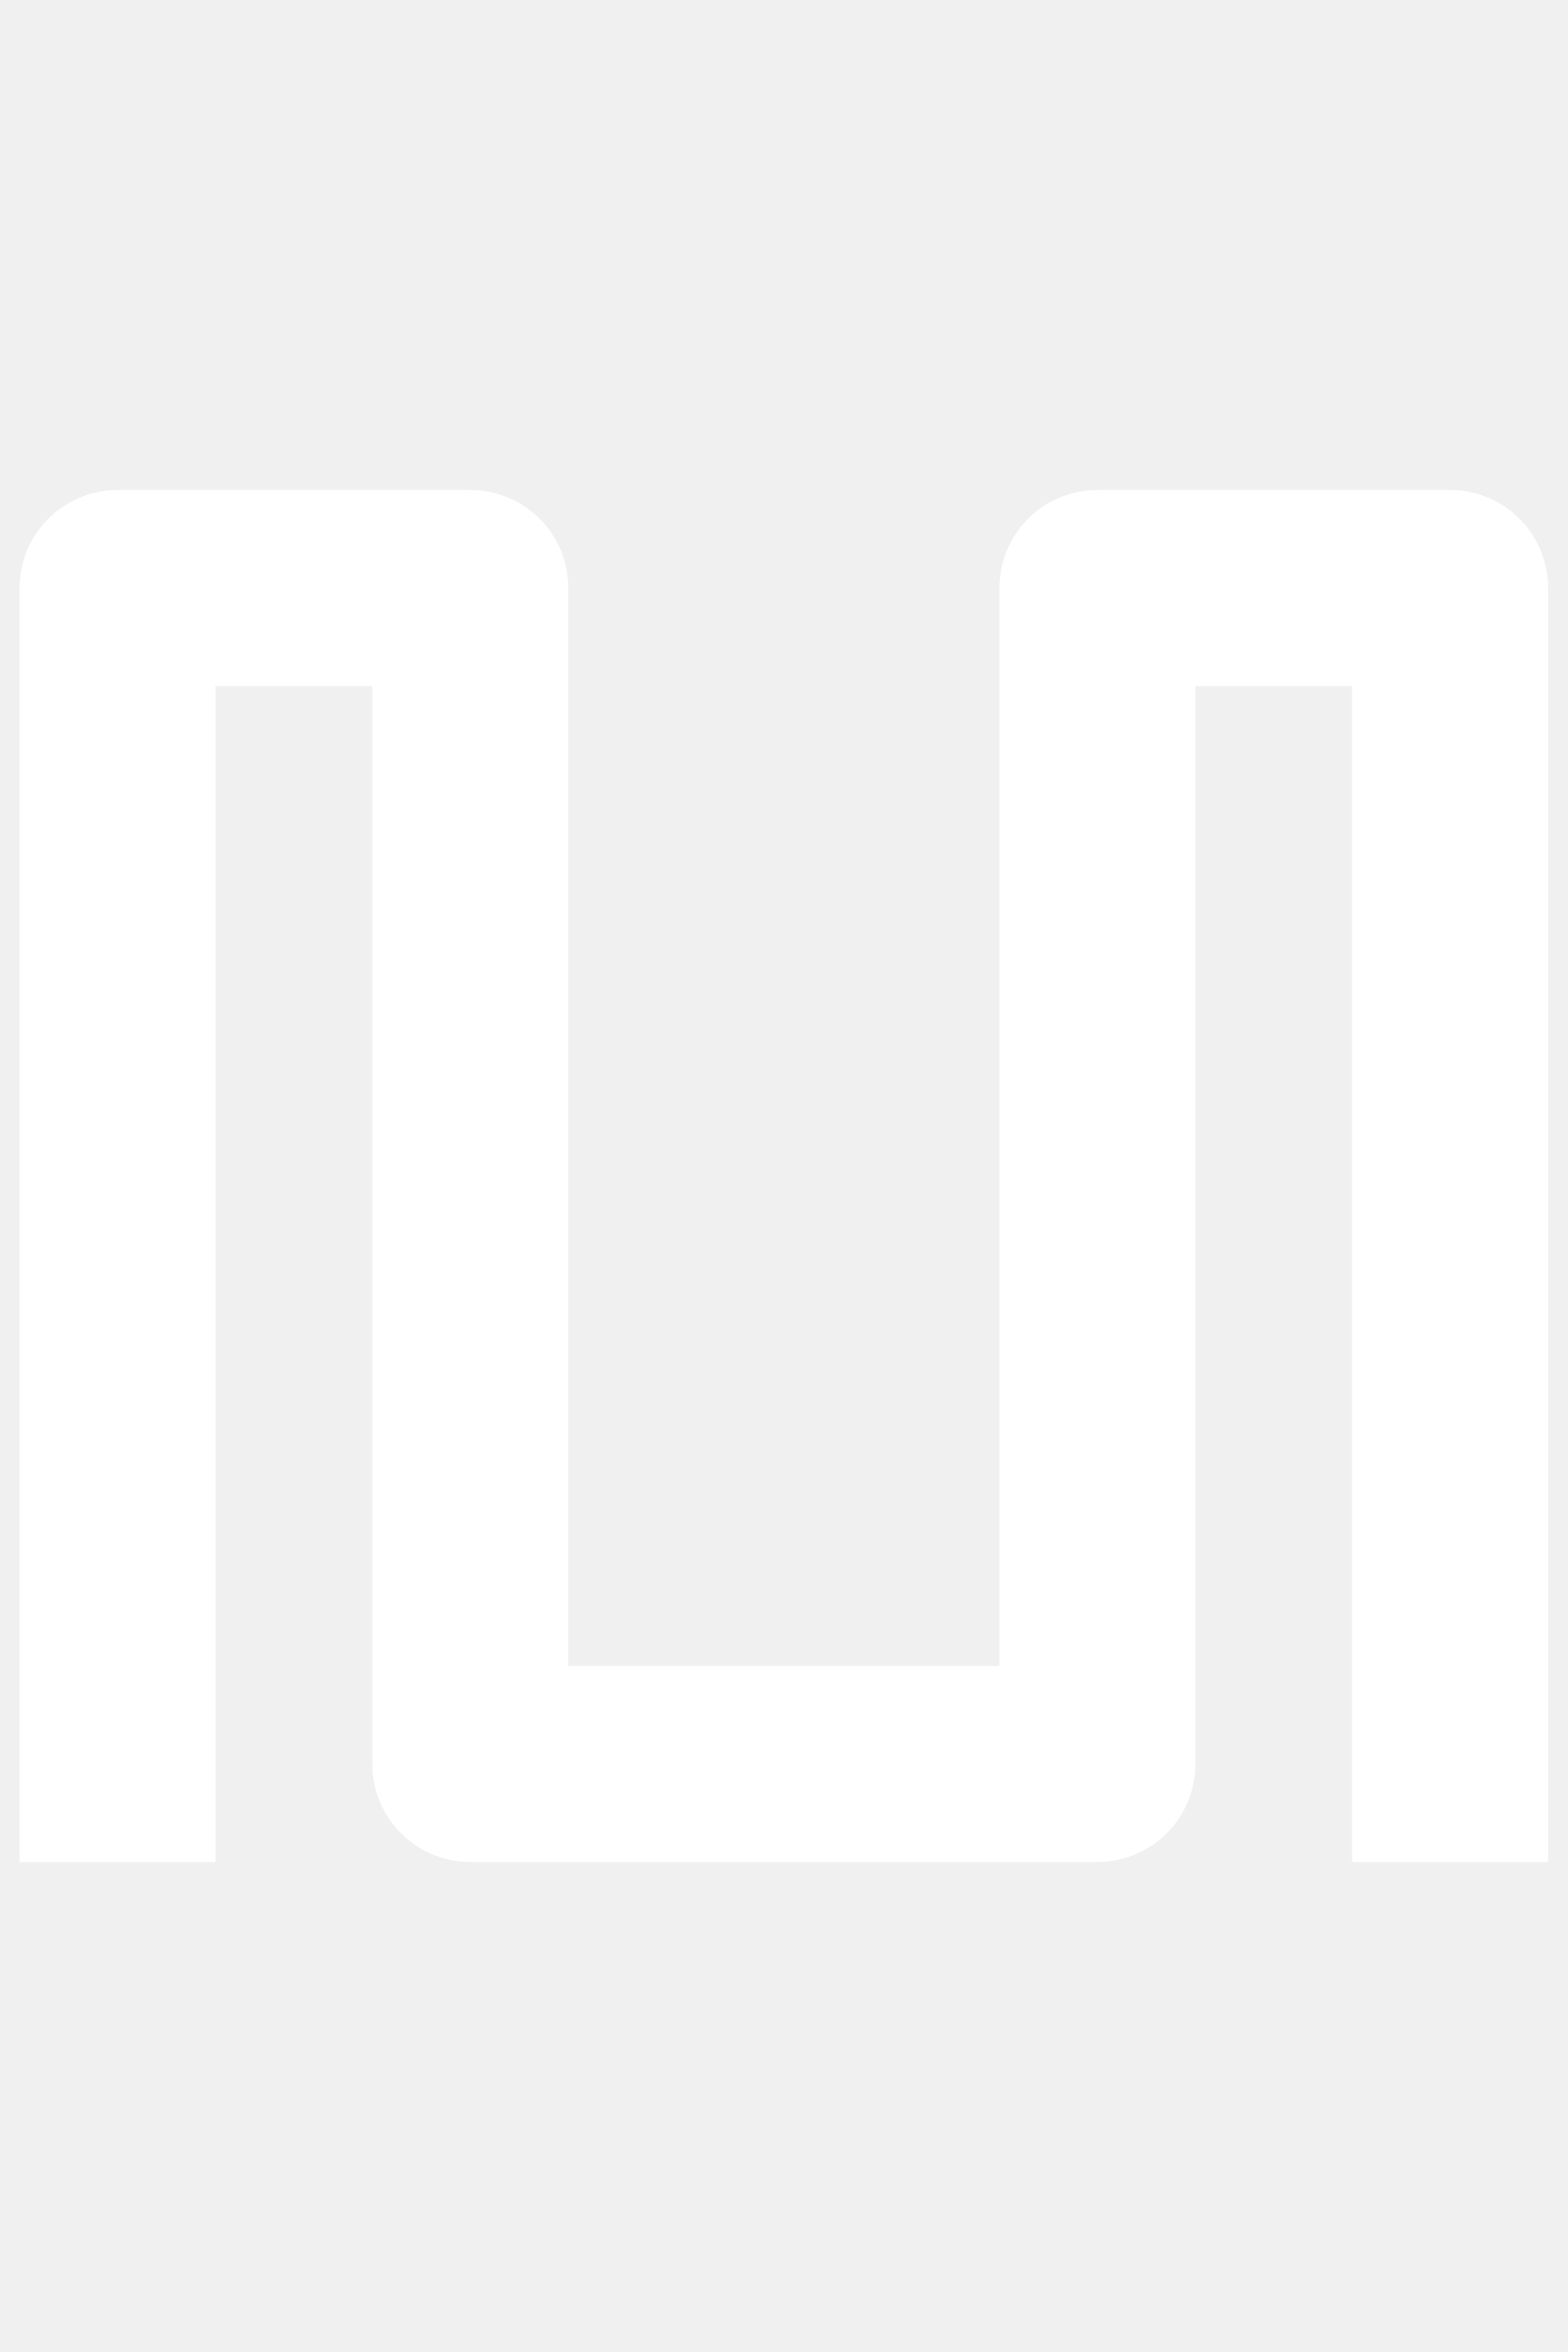
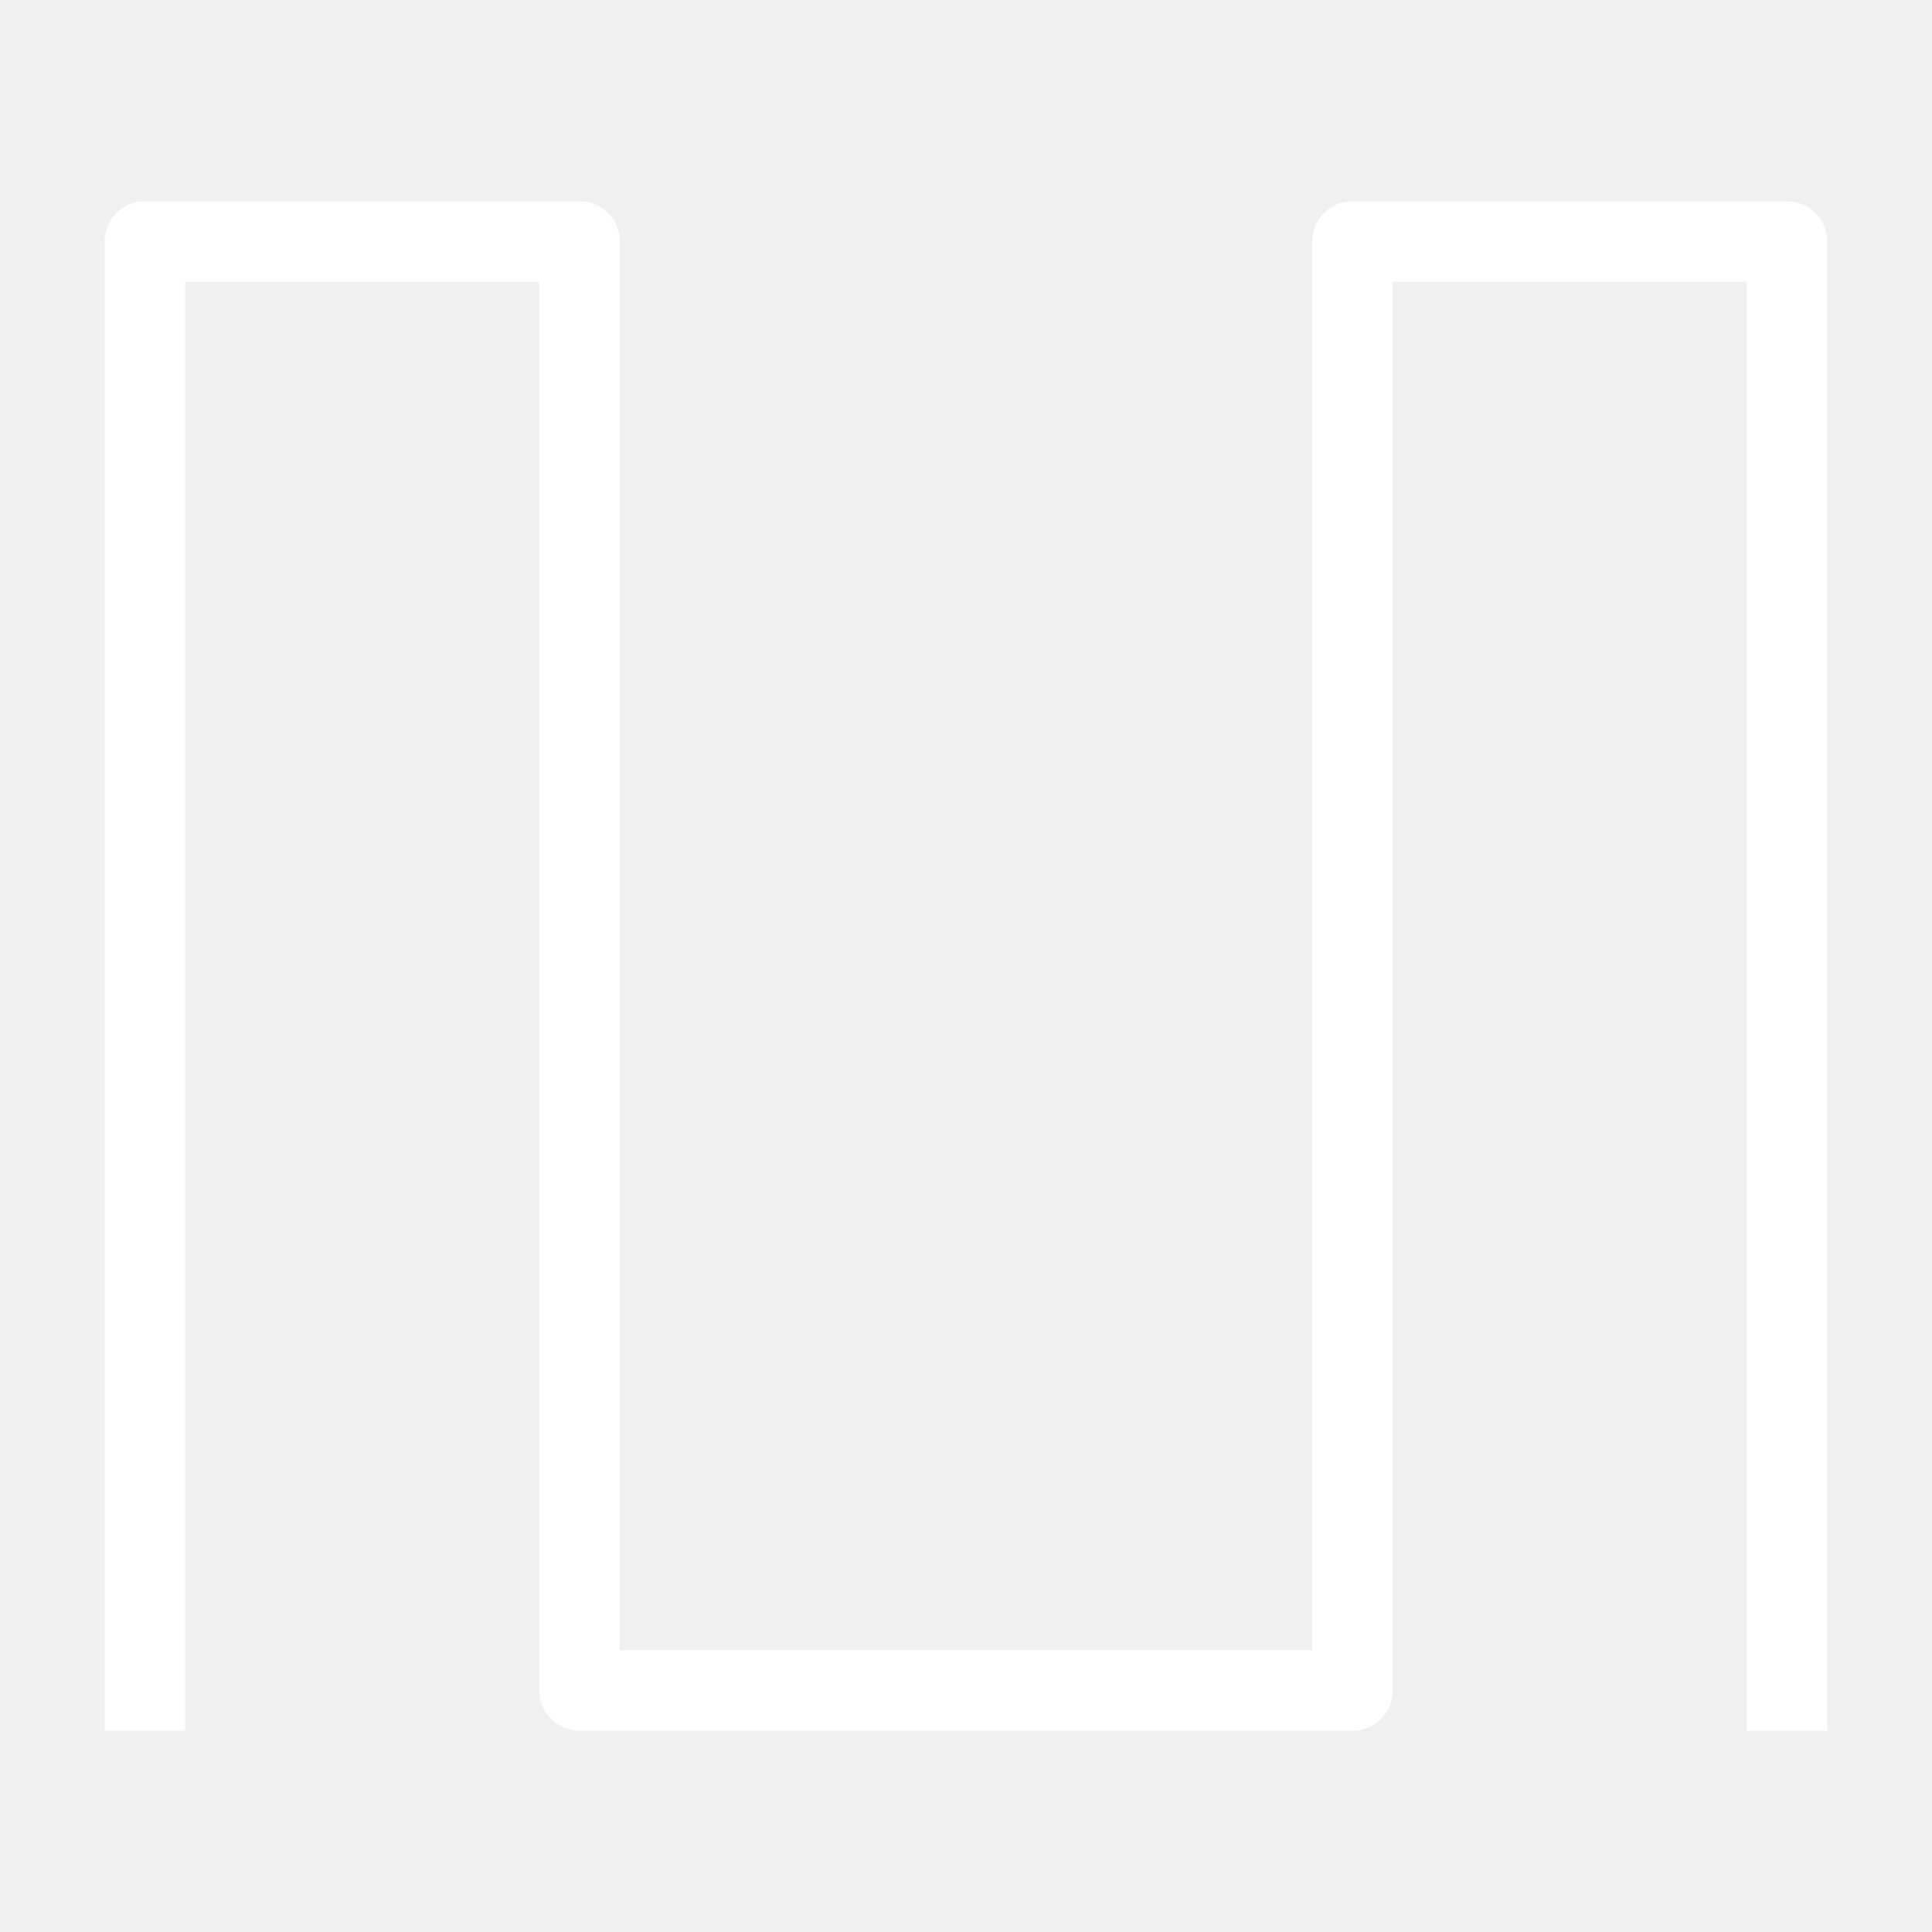
- <svg xmlns="http://www.w3.org/2000/svg" width="40" height="60" viewBox="0 0 40 60">
-   <path d="M3 45V15h9v30h16V15h9v30" stroke="#fff" stroke-linecap="square" stroke-linejoin="round" stroke-width="5" fill="none" />
+ <svg xmlns="http://www.w3.org/2000/svg" viewBox="0 10 40 40">
+   <path d="M3 45V15h9v30h16V15h9v30" stroke="#fff" stroke-linecap="square" stroke-linejoin="round" stroke-width="1.667" fill="none" />
</svg>
